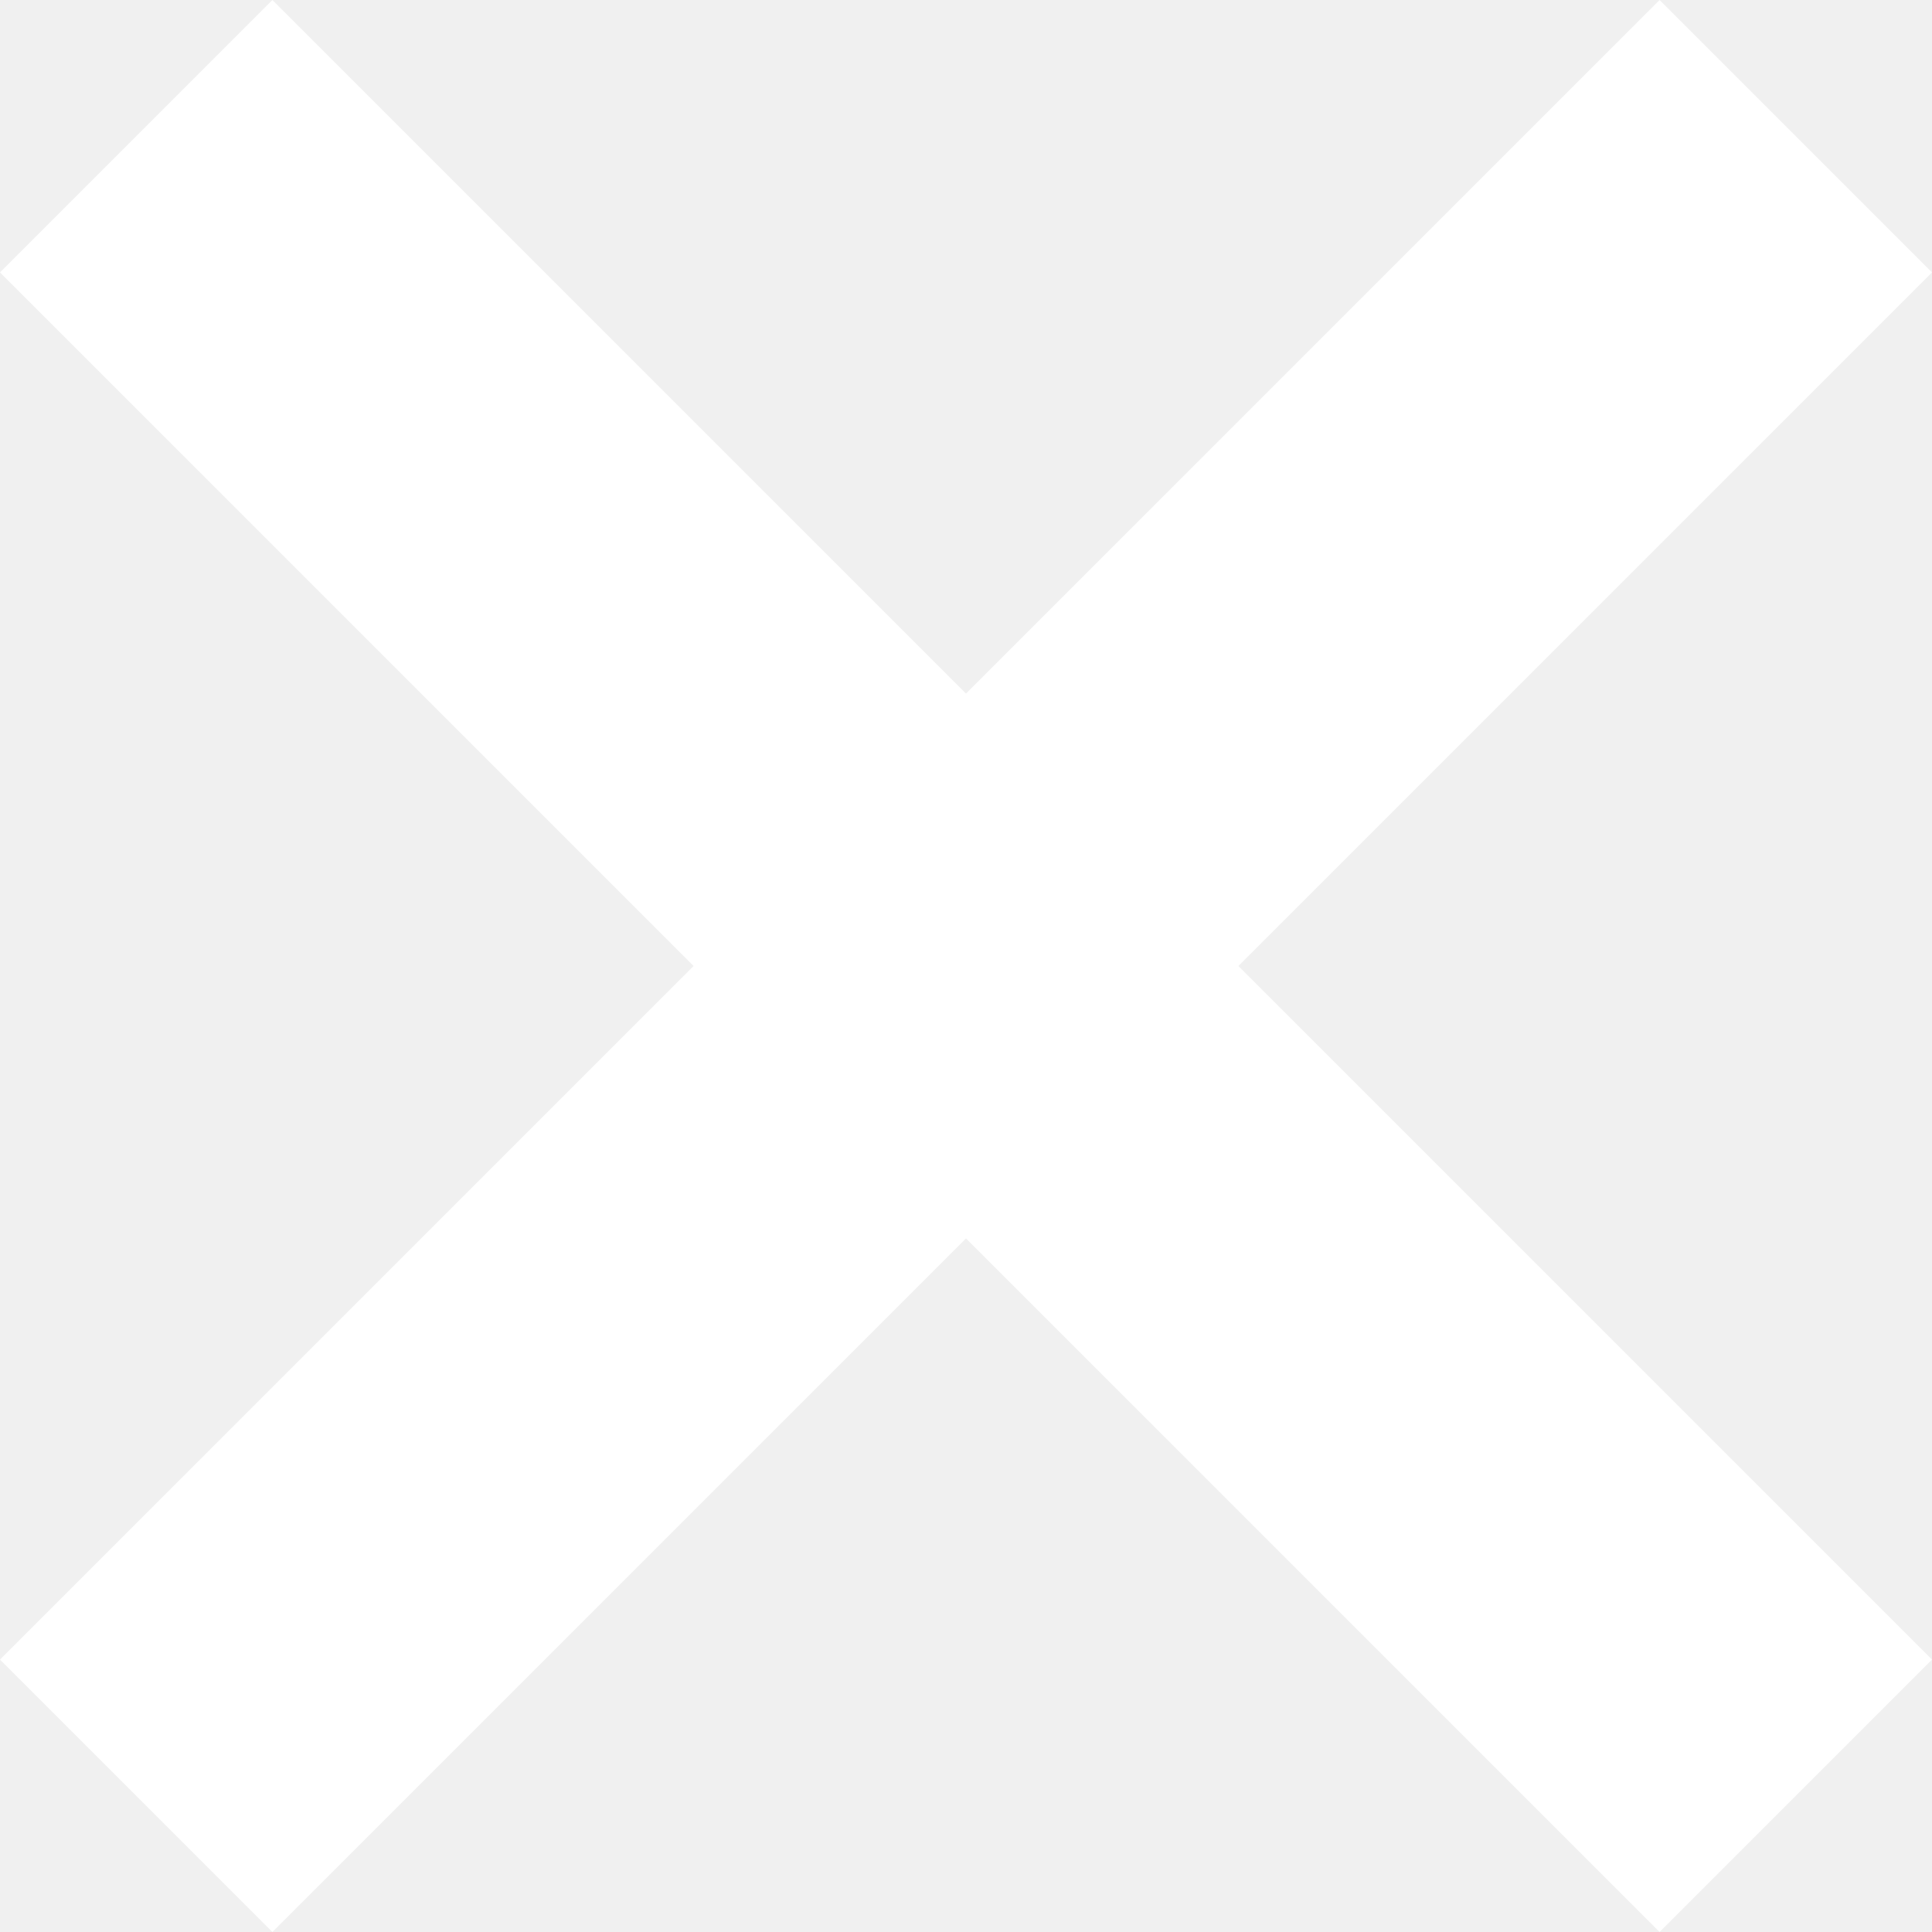
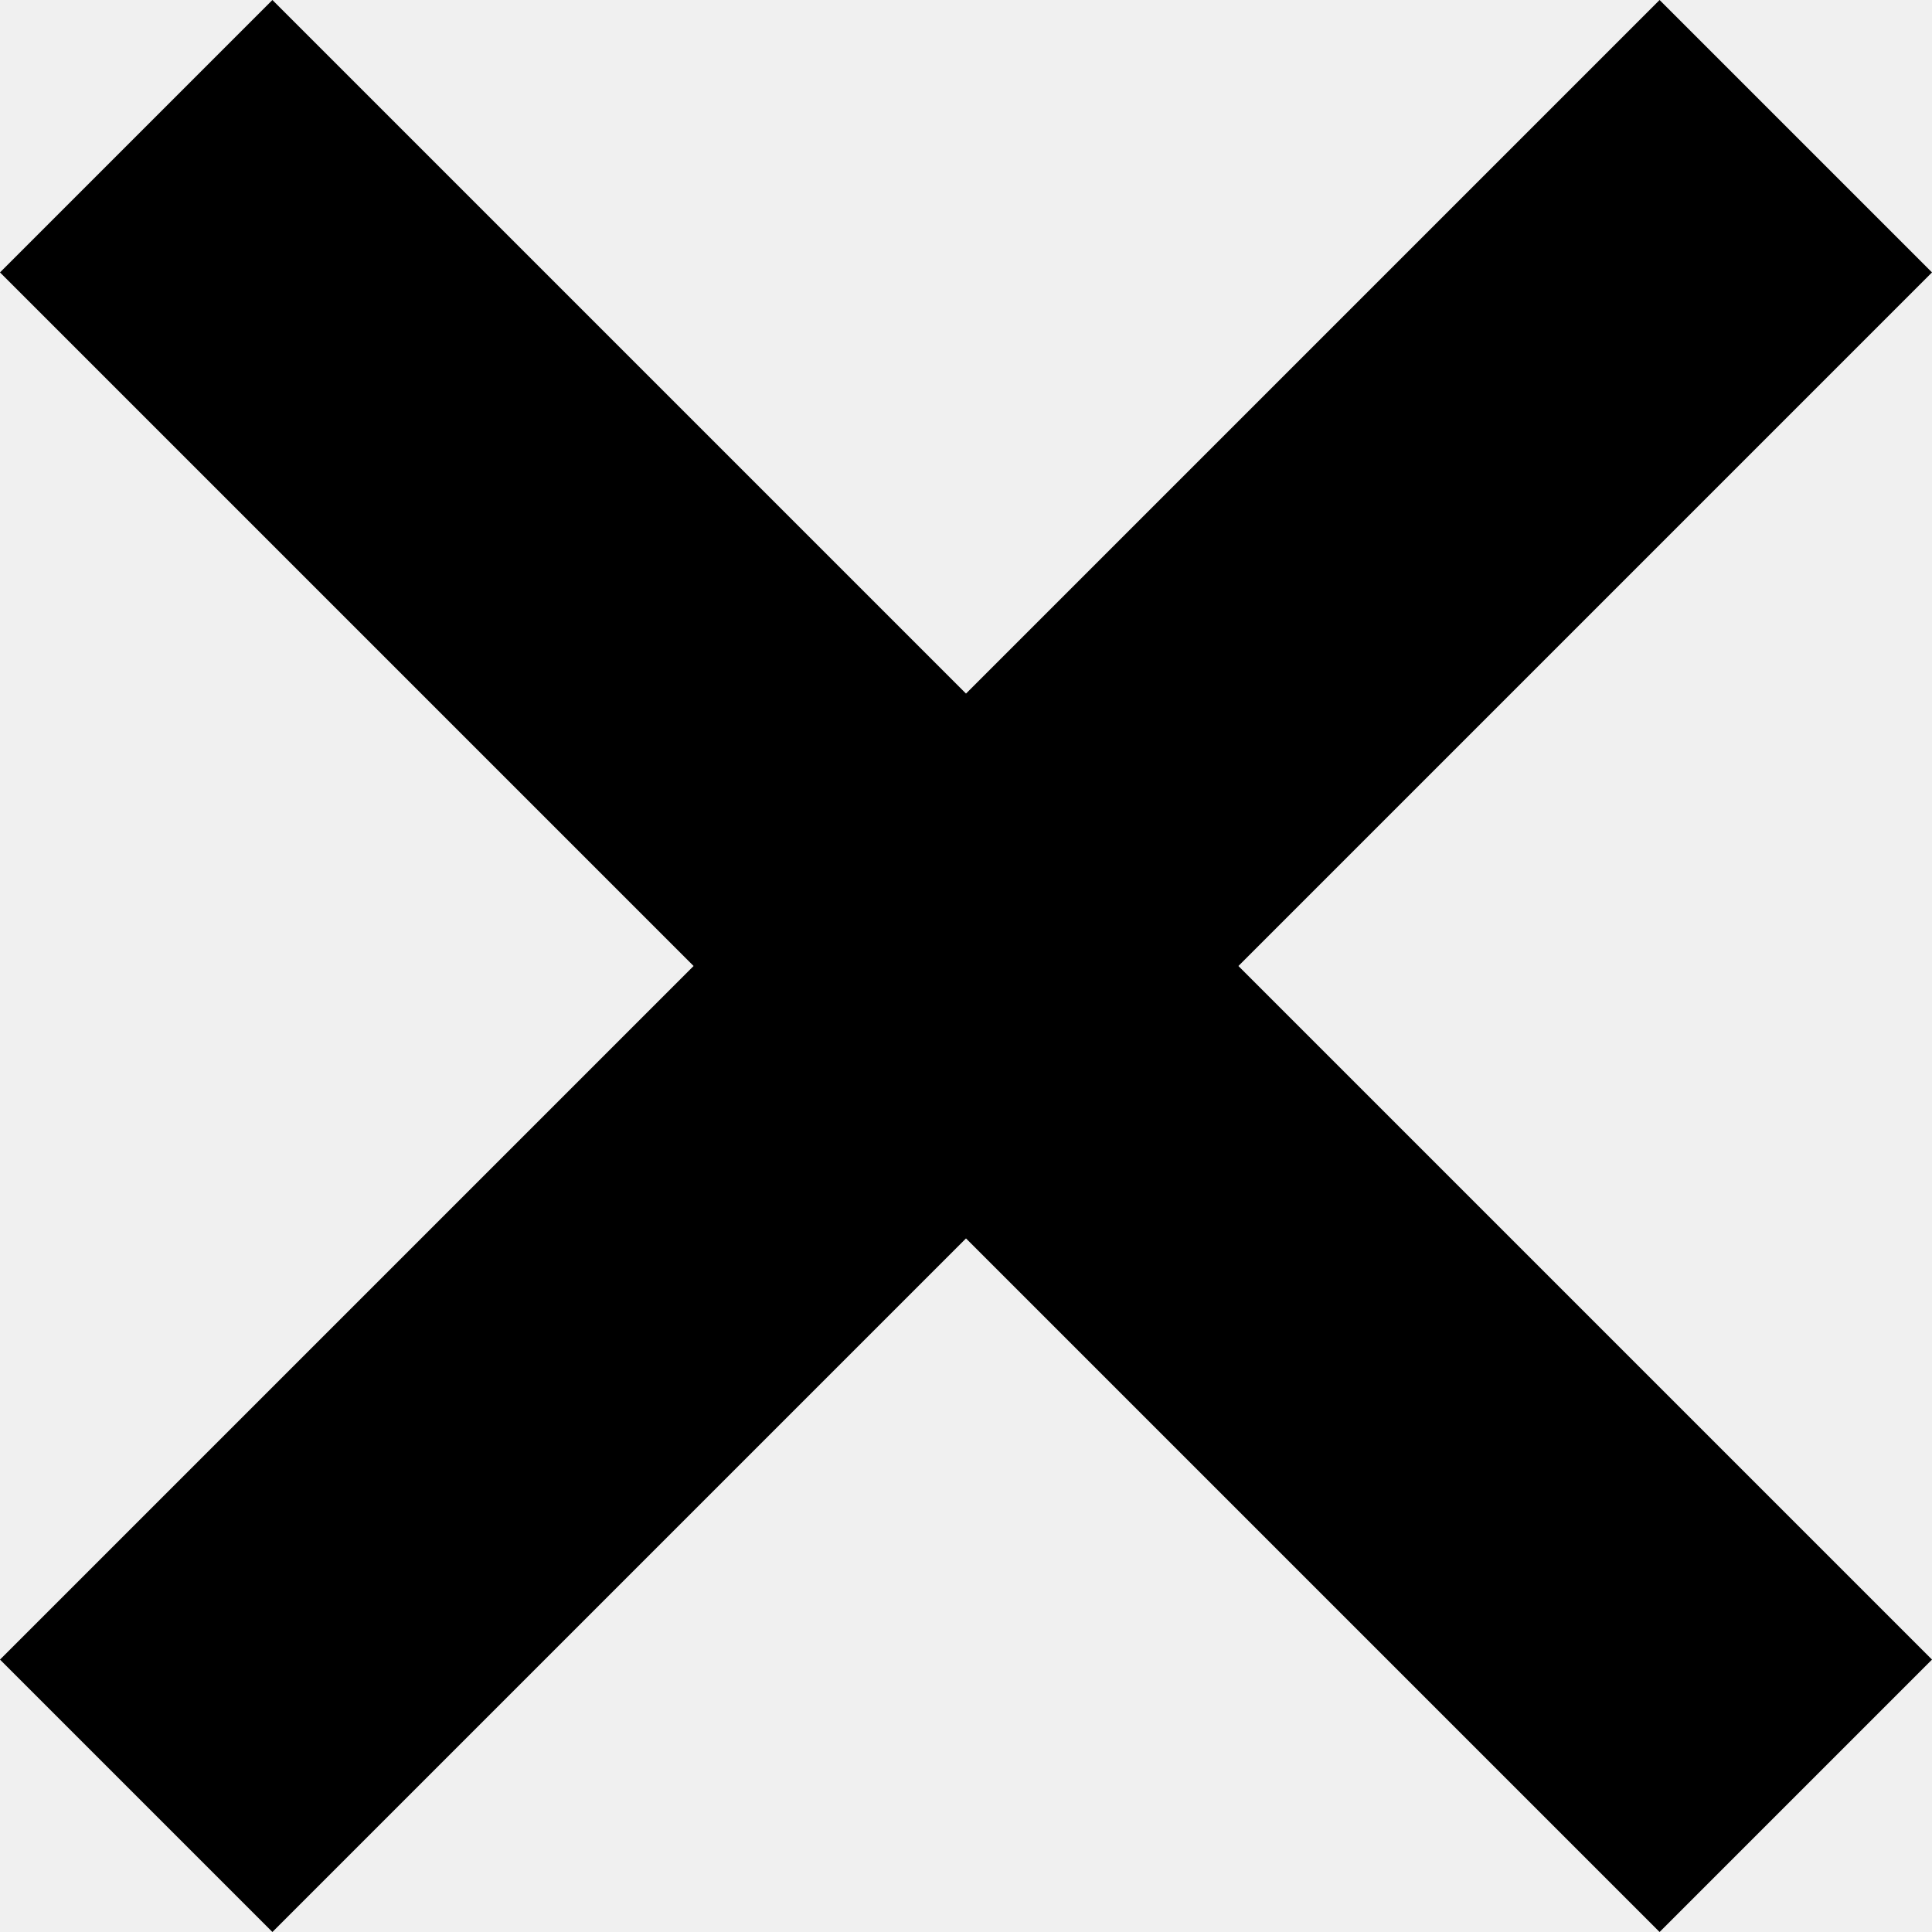
<svg xmlns="http://www.w3.org/2000/svg" width="8" height="8" viewBox="0 0 8 8" fill="none">
-   <path d="M8 6.872L6.872 8L4 5.128L1.128 8L0 6.872L2.872 4L0 1.128L1.128 0L4 2.872L6.872 0L8 1.128L5.128 4L8 6.872Z" fill="white" />
+   <path d="M8 6.872L6.872 8L4 5.128L1.128 8L0 6.872L2.872 4L0 1.128L1.128 0L4 2.872L6.872 0L8 1.128L5.128 4L8 6.872Z" fill="currentColor" />
</svg>
